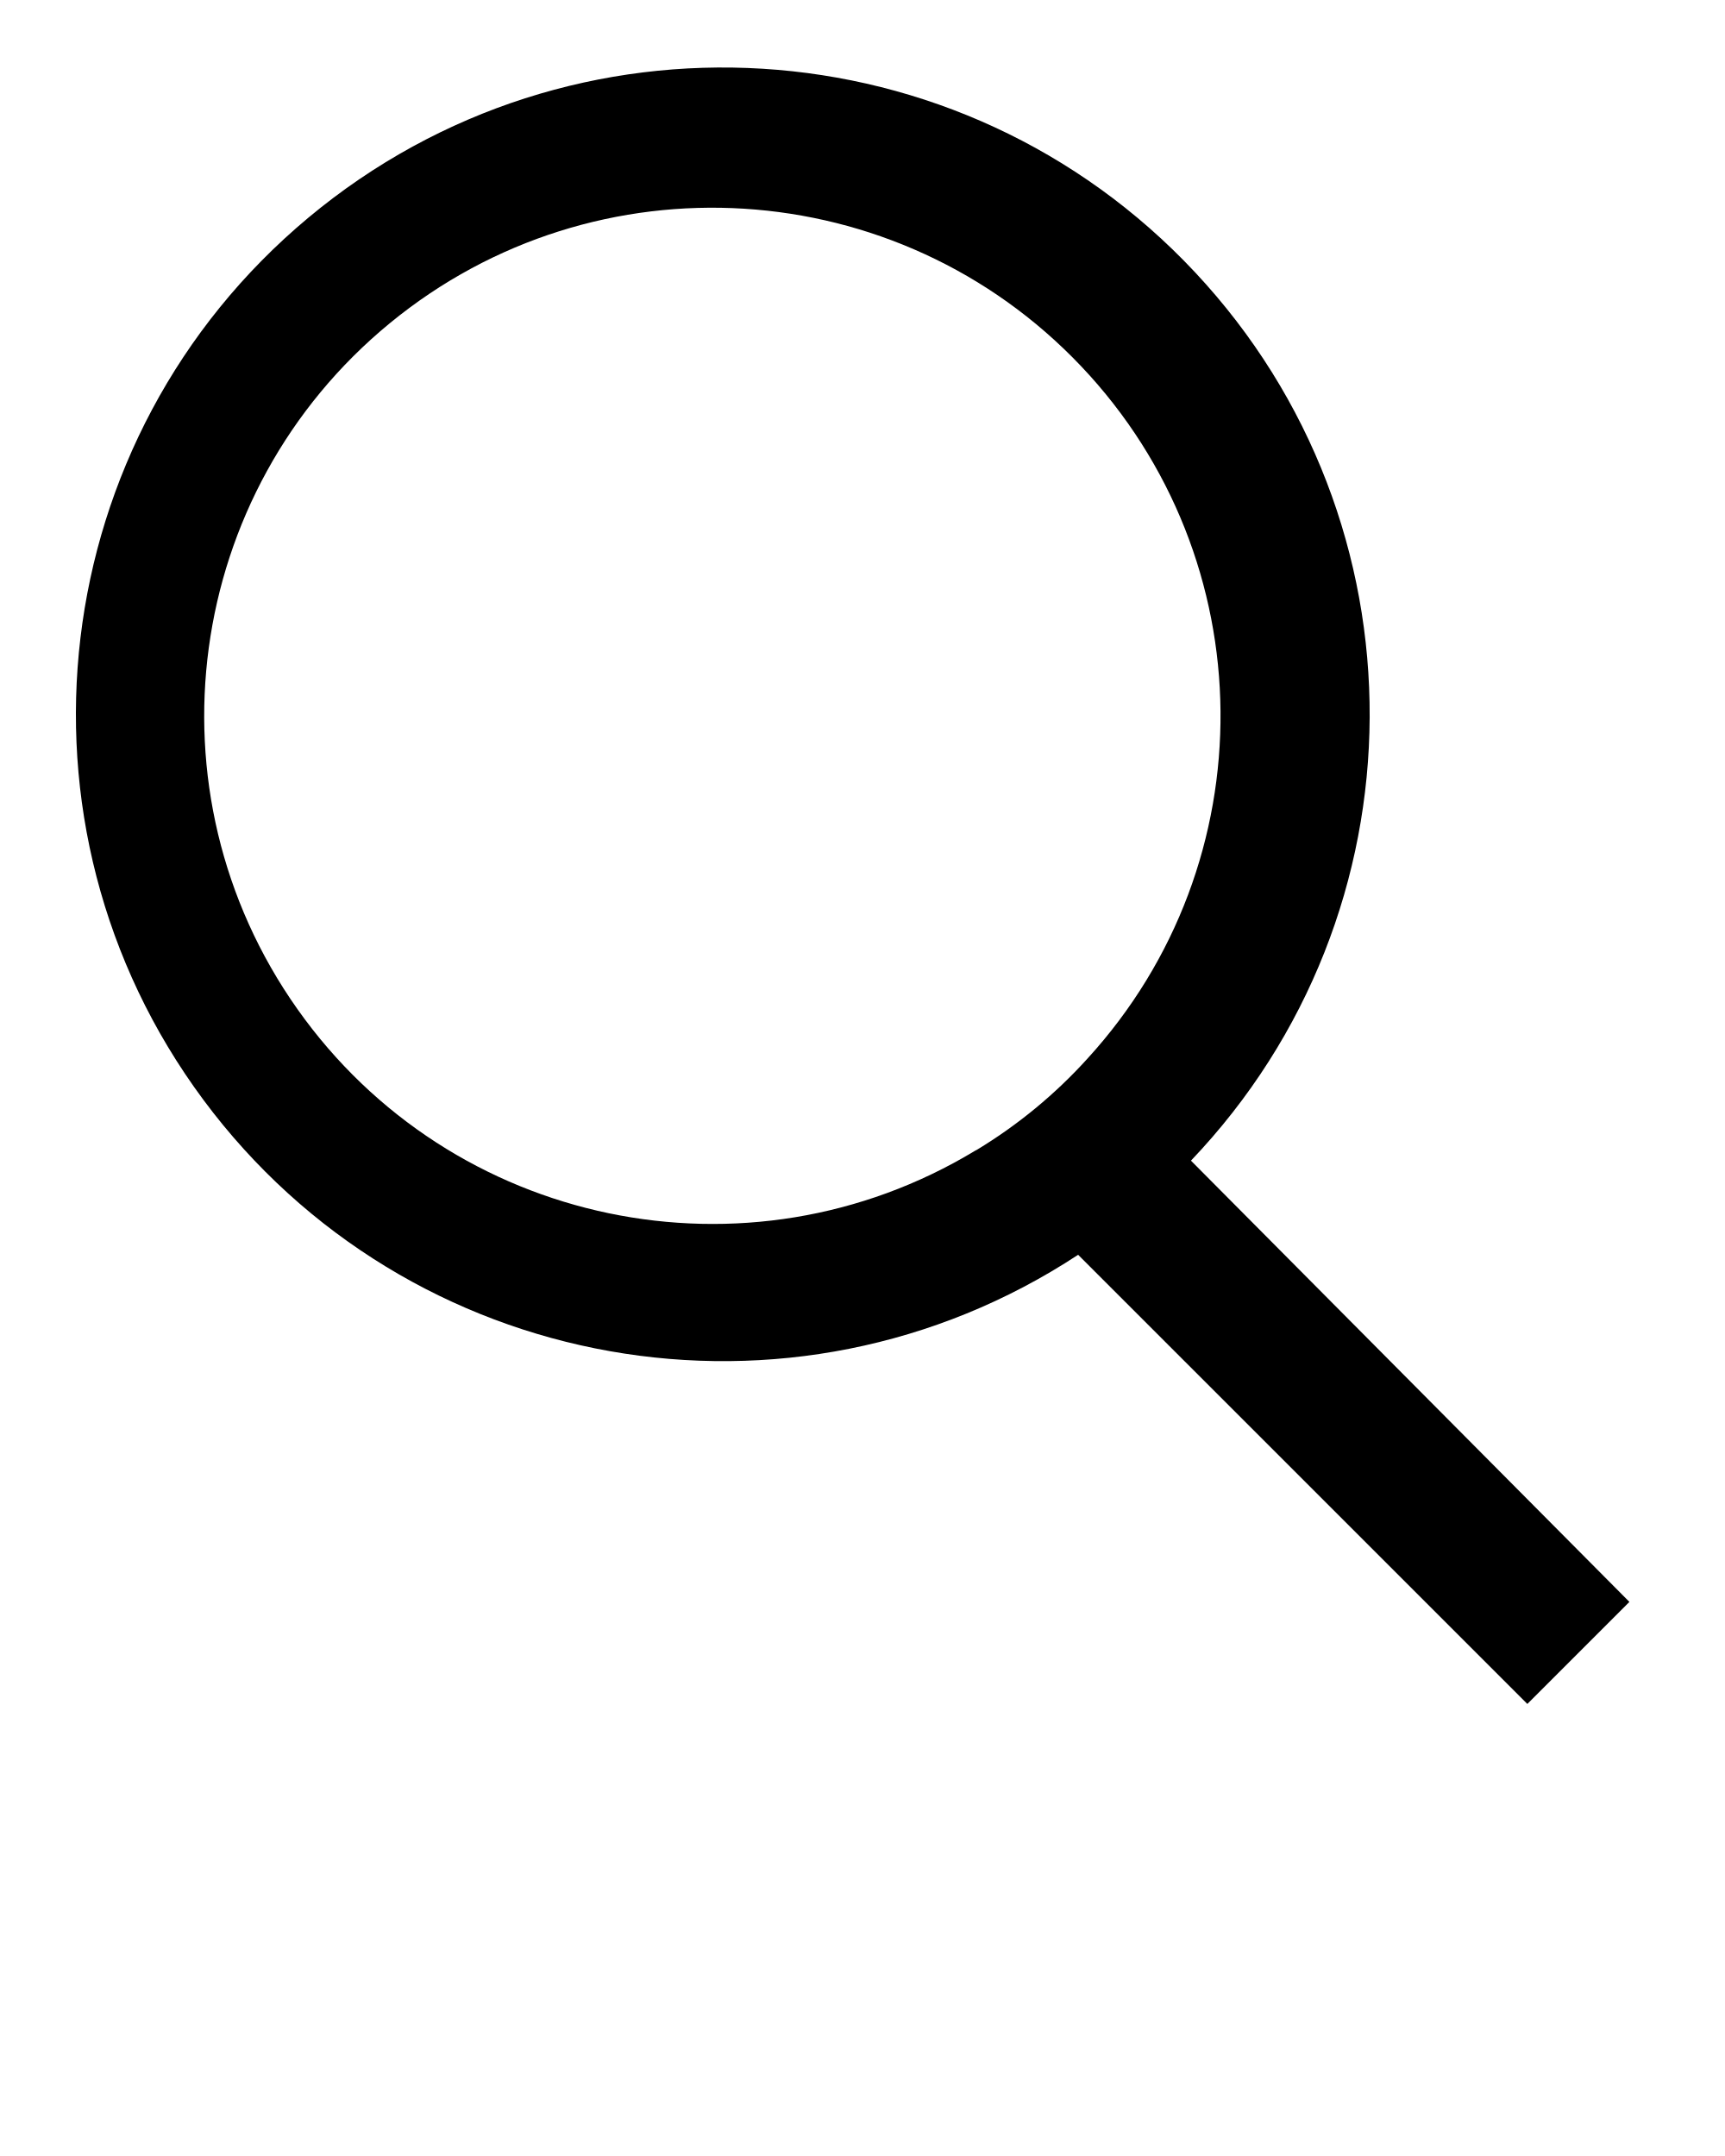
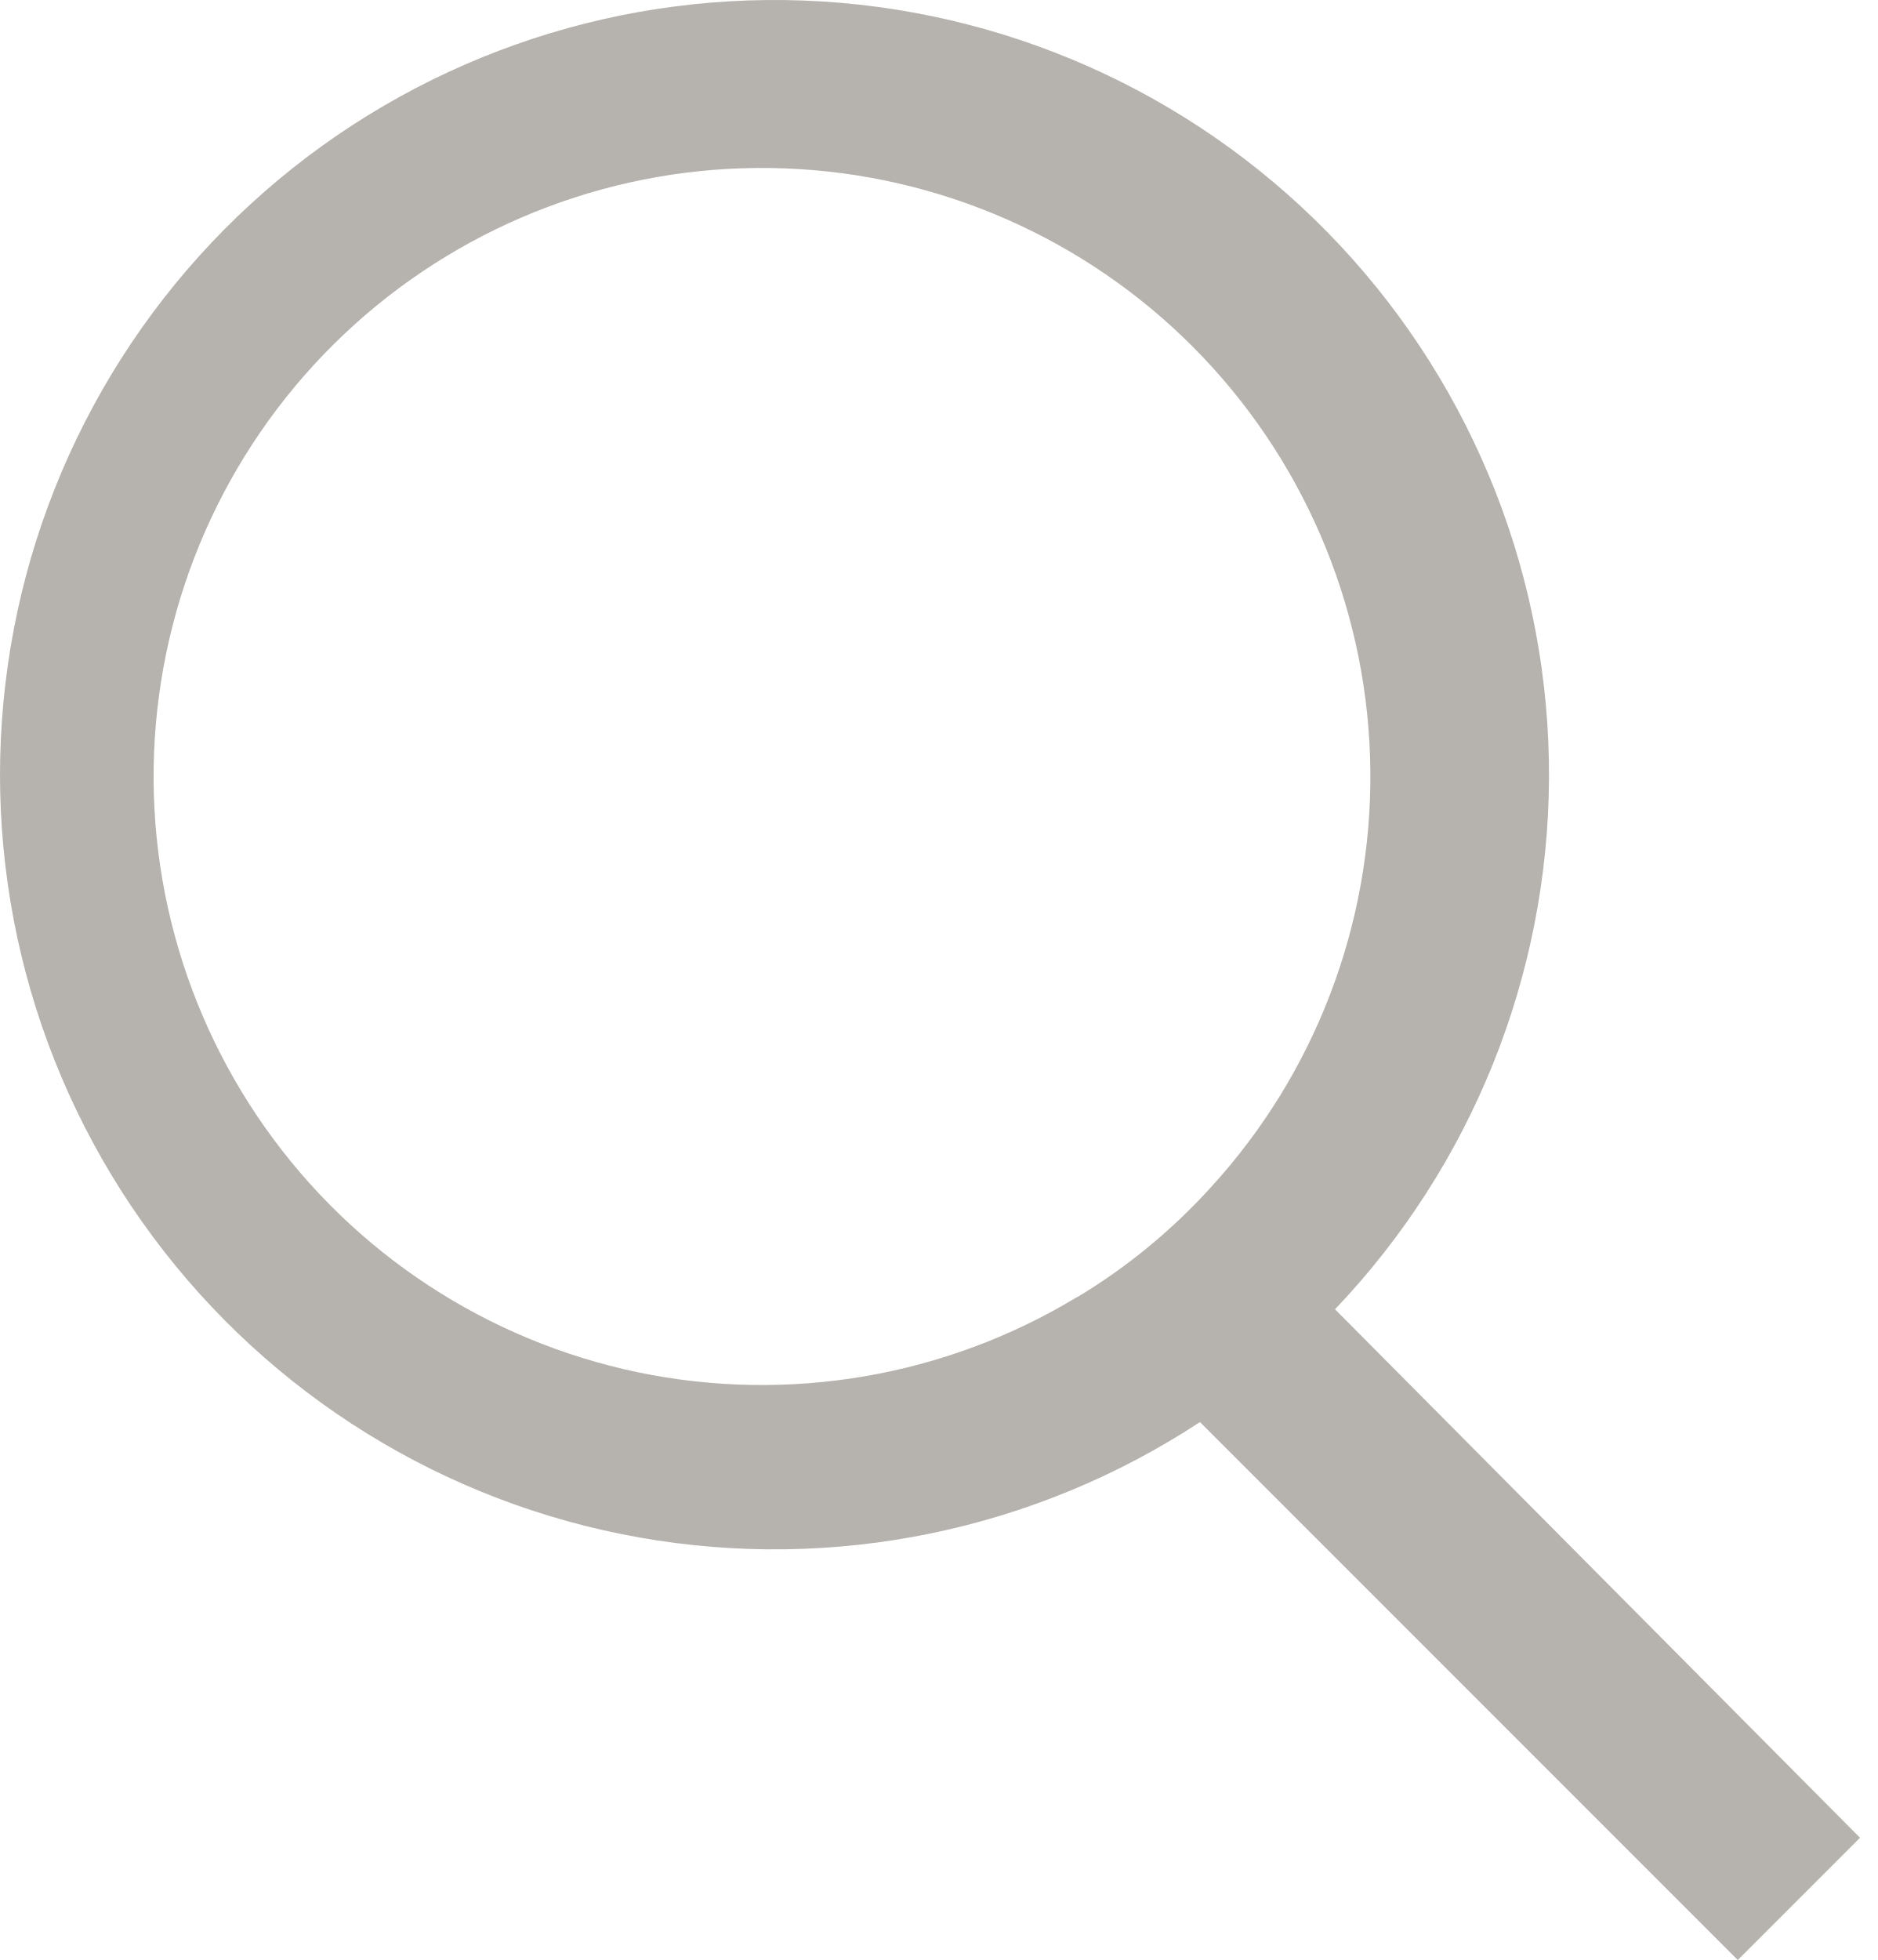
- <svg xmlns="http://www.w3.org/2000/svg" data-name="Layer 1" viewBox="0 0 24 30" x="0px" y="0px">
-   <path d="M16.57,16.15A9,9,0,1,0,15,17.46h0l6.25,6.25,1.42-1.42Zm-3-.14a7.07,7.07,0,1,1,1.56-1.28A6.88,6.88,0,0,1,13.59,16Z" />
-   <text x="0" y="39" fill="#000000" font-size="5px" font-weight="bold" font-family="'Helvetica Neue', Helvetica, Arial-Unicode, Arial, Sans-serif">Created by Mas Dhimas</text>
-   <text x="0" y="44" fill="#000000" font-size="5px" font-weight="bold" font-family="'Helvetica Neue', Helvetica, Arial-Unicode, Arial, Sans-serif">from the Noun Project</text>
+ <svg xmlns="http://www.w3.org/2000/svg" width="23" height="24" viewBox="0 0 23 24" fill="none">
+   <path d="M16.351 16.032C18.023 14.279 18.96 11.952 18.972 9.53C18.983 7.108 18.067 4.773 16.412 3.004C14.757 1.235 12.487 0.167 10.07 0.018C7.652 -0.131 5.269 0.651 3.409 2.202C1.549 3.754 0.353 5.959 0.067 8.365C-0.22 10.77 0.425 13.194 1.869 15.139C3.312 17.084 5.445 18.404 7.83 18.826C10.216 19.249 12.672 18.743 14.697 17.413L21.284 24L22.781 22.503L16.351 16.032ZM13.189 15.884C11.577 16.859 9.656 17.187 7.811 16.803C5.967 16.418 4.337 15.349 3.249 13.81C2.161 12.272 1.696 10.379 1.948 8.512C2.2 6.645 3.15 4.942 4.606 3.747C6.063 2.552 7.918 1.953 9.798 2.071C11.679 2.188 13.445 3.014 14.741 4.381C16.037 5.749 16.767 7.556 16.784 9.44C16.802 11.324 16.105 13.145 14.834 14.535C14.36 15.058 13.814 15.509 13.21 15.874L13.189 15.884Z" fill="#B6B2AD" />
</svg>
